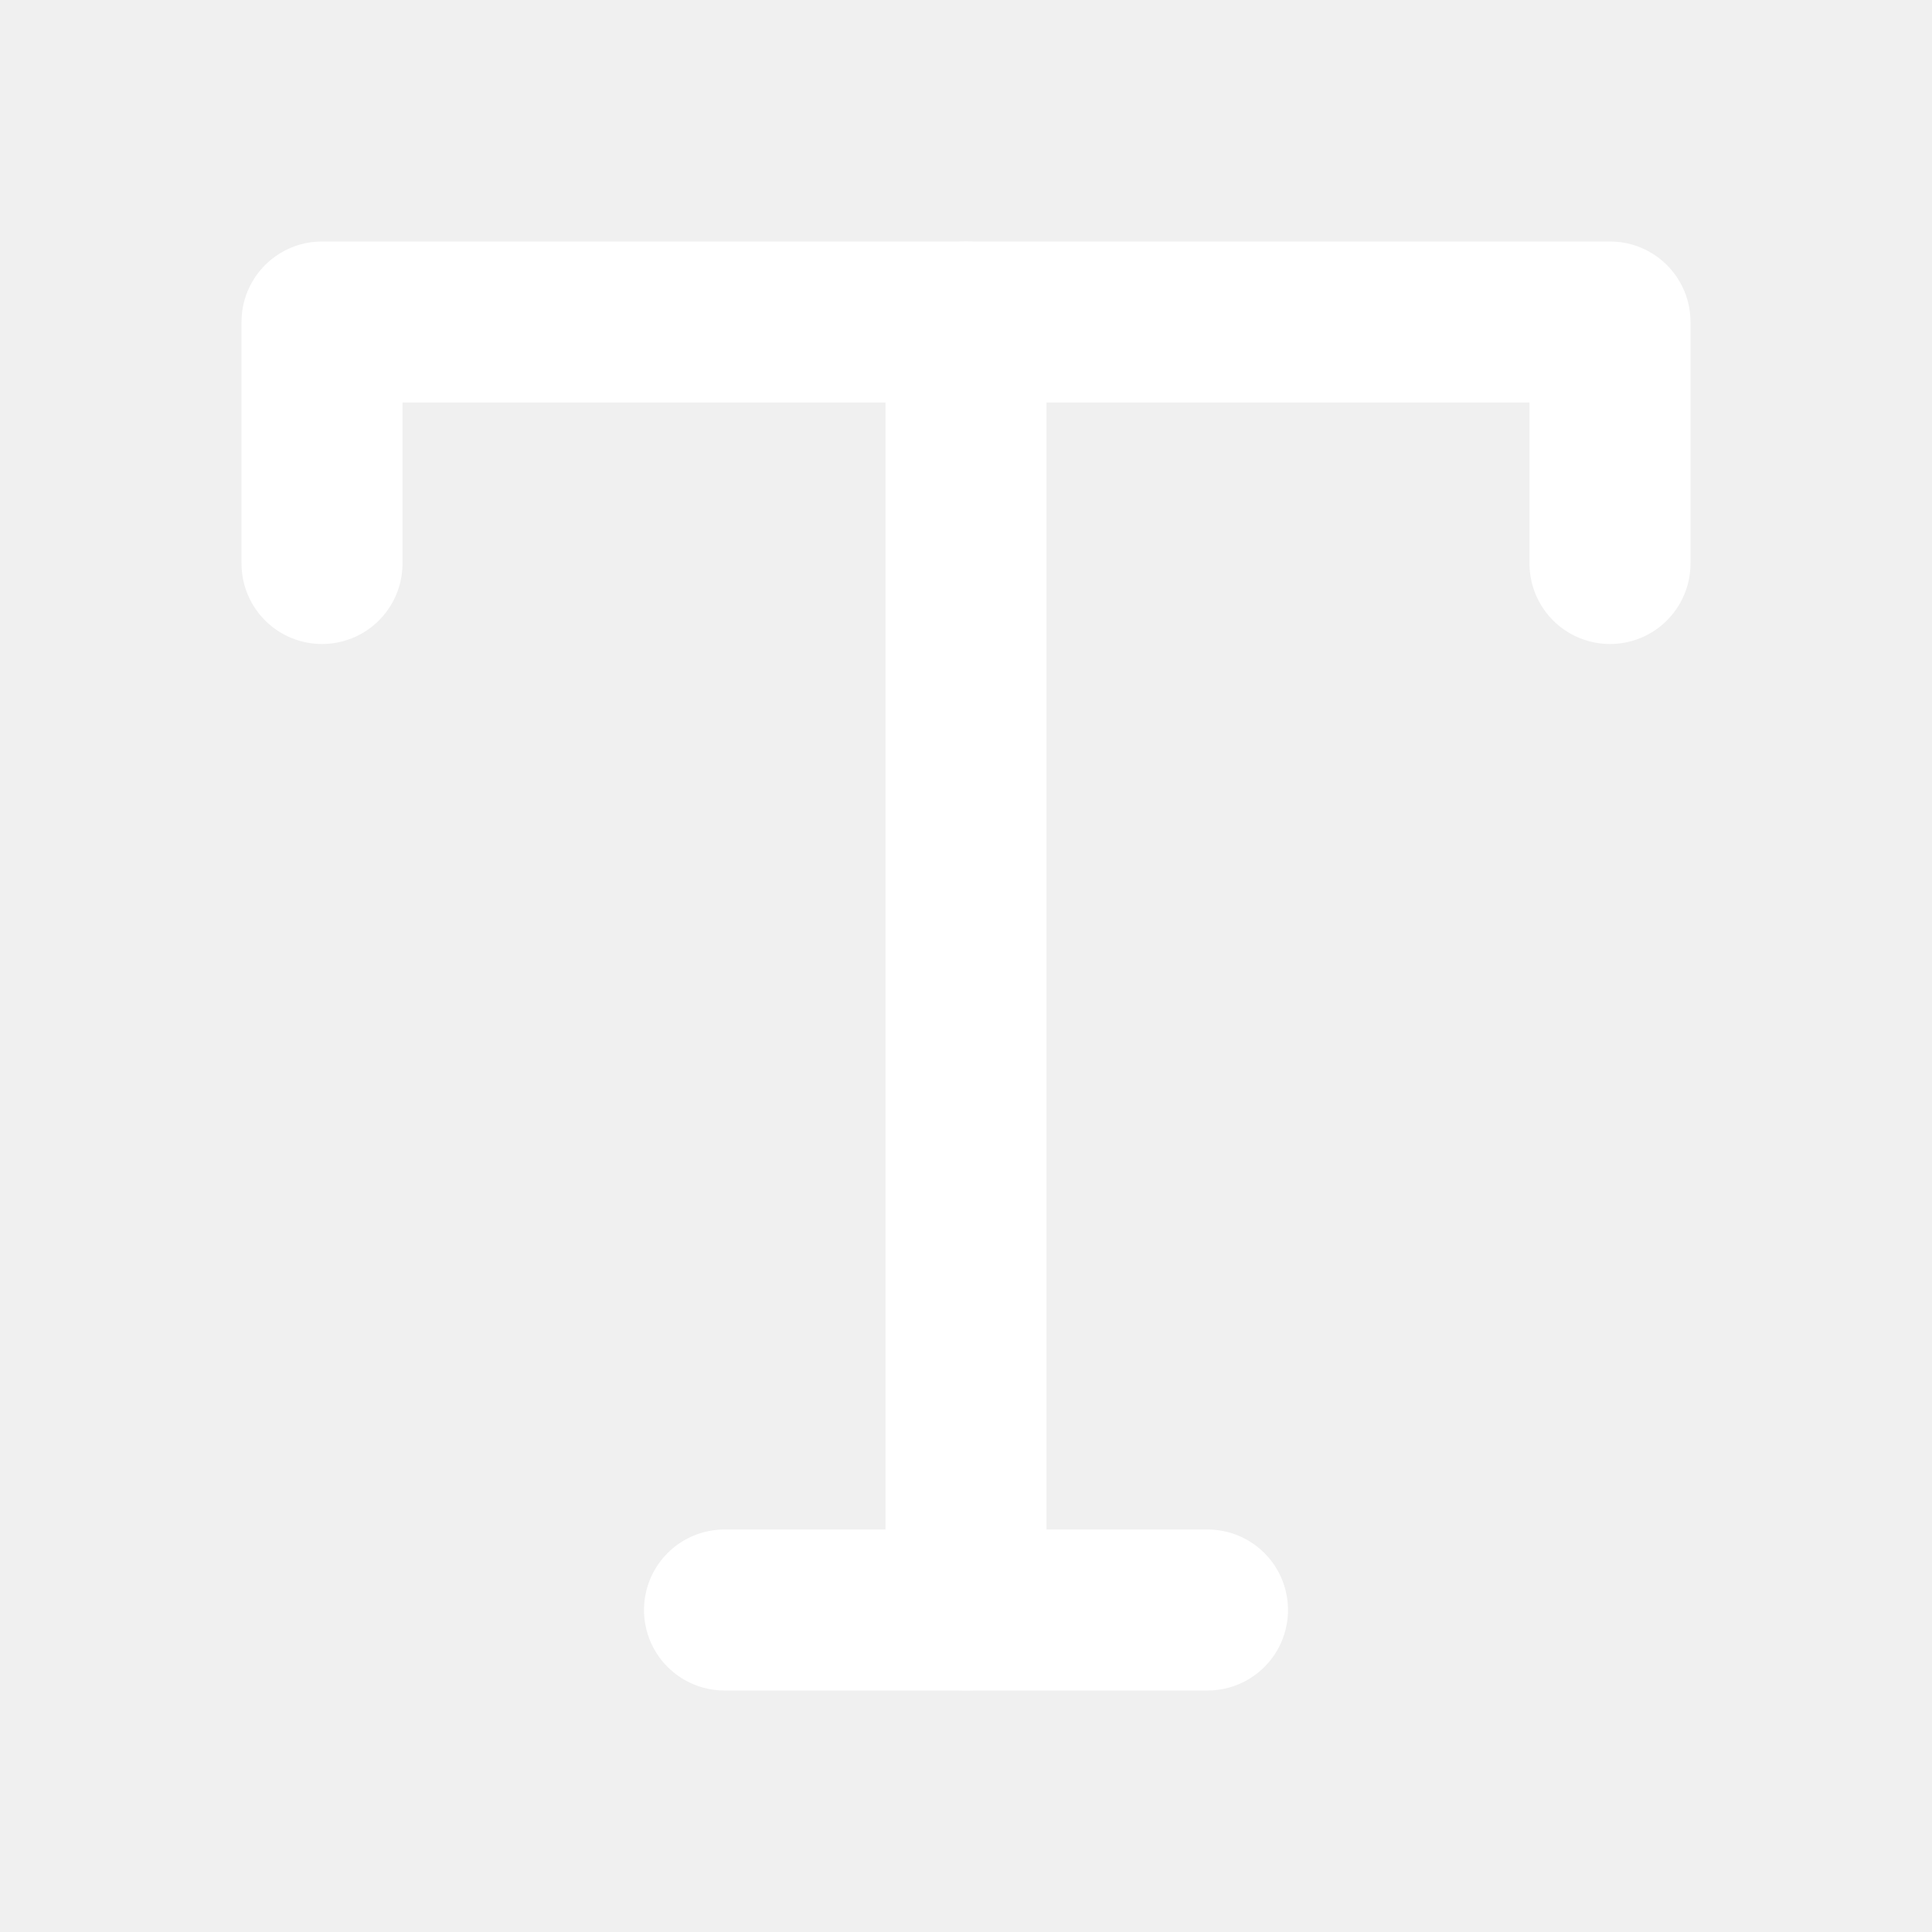
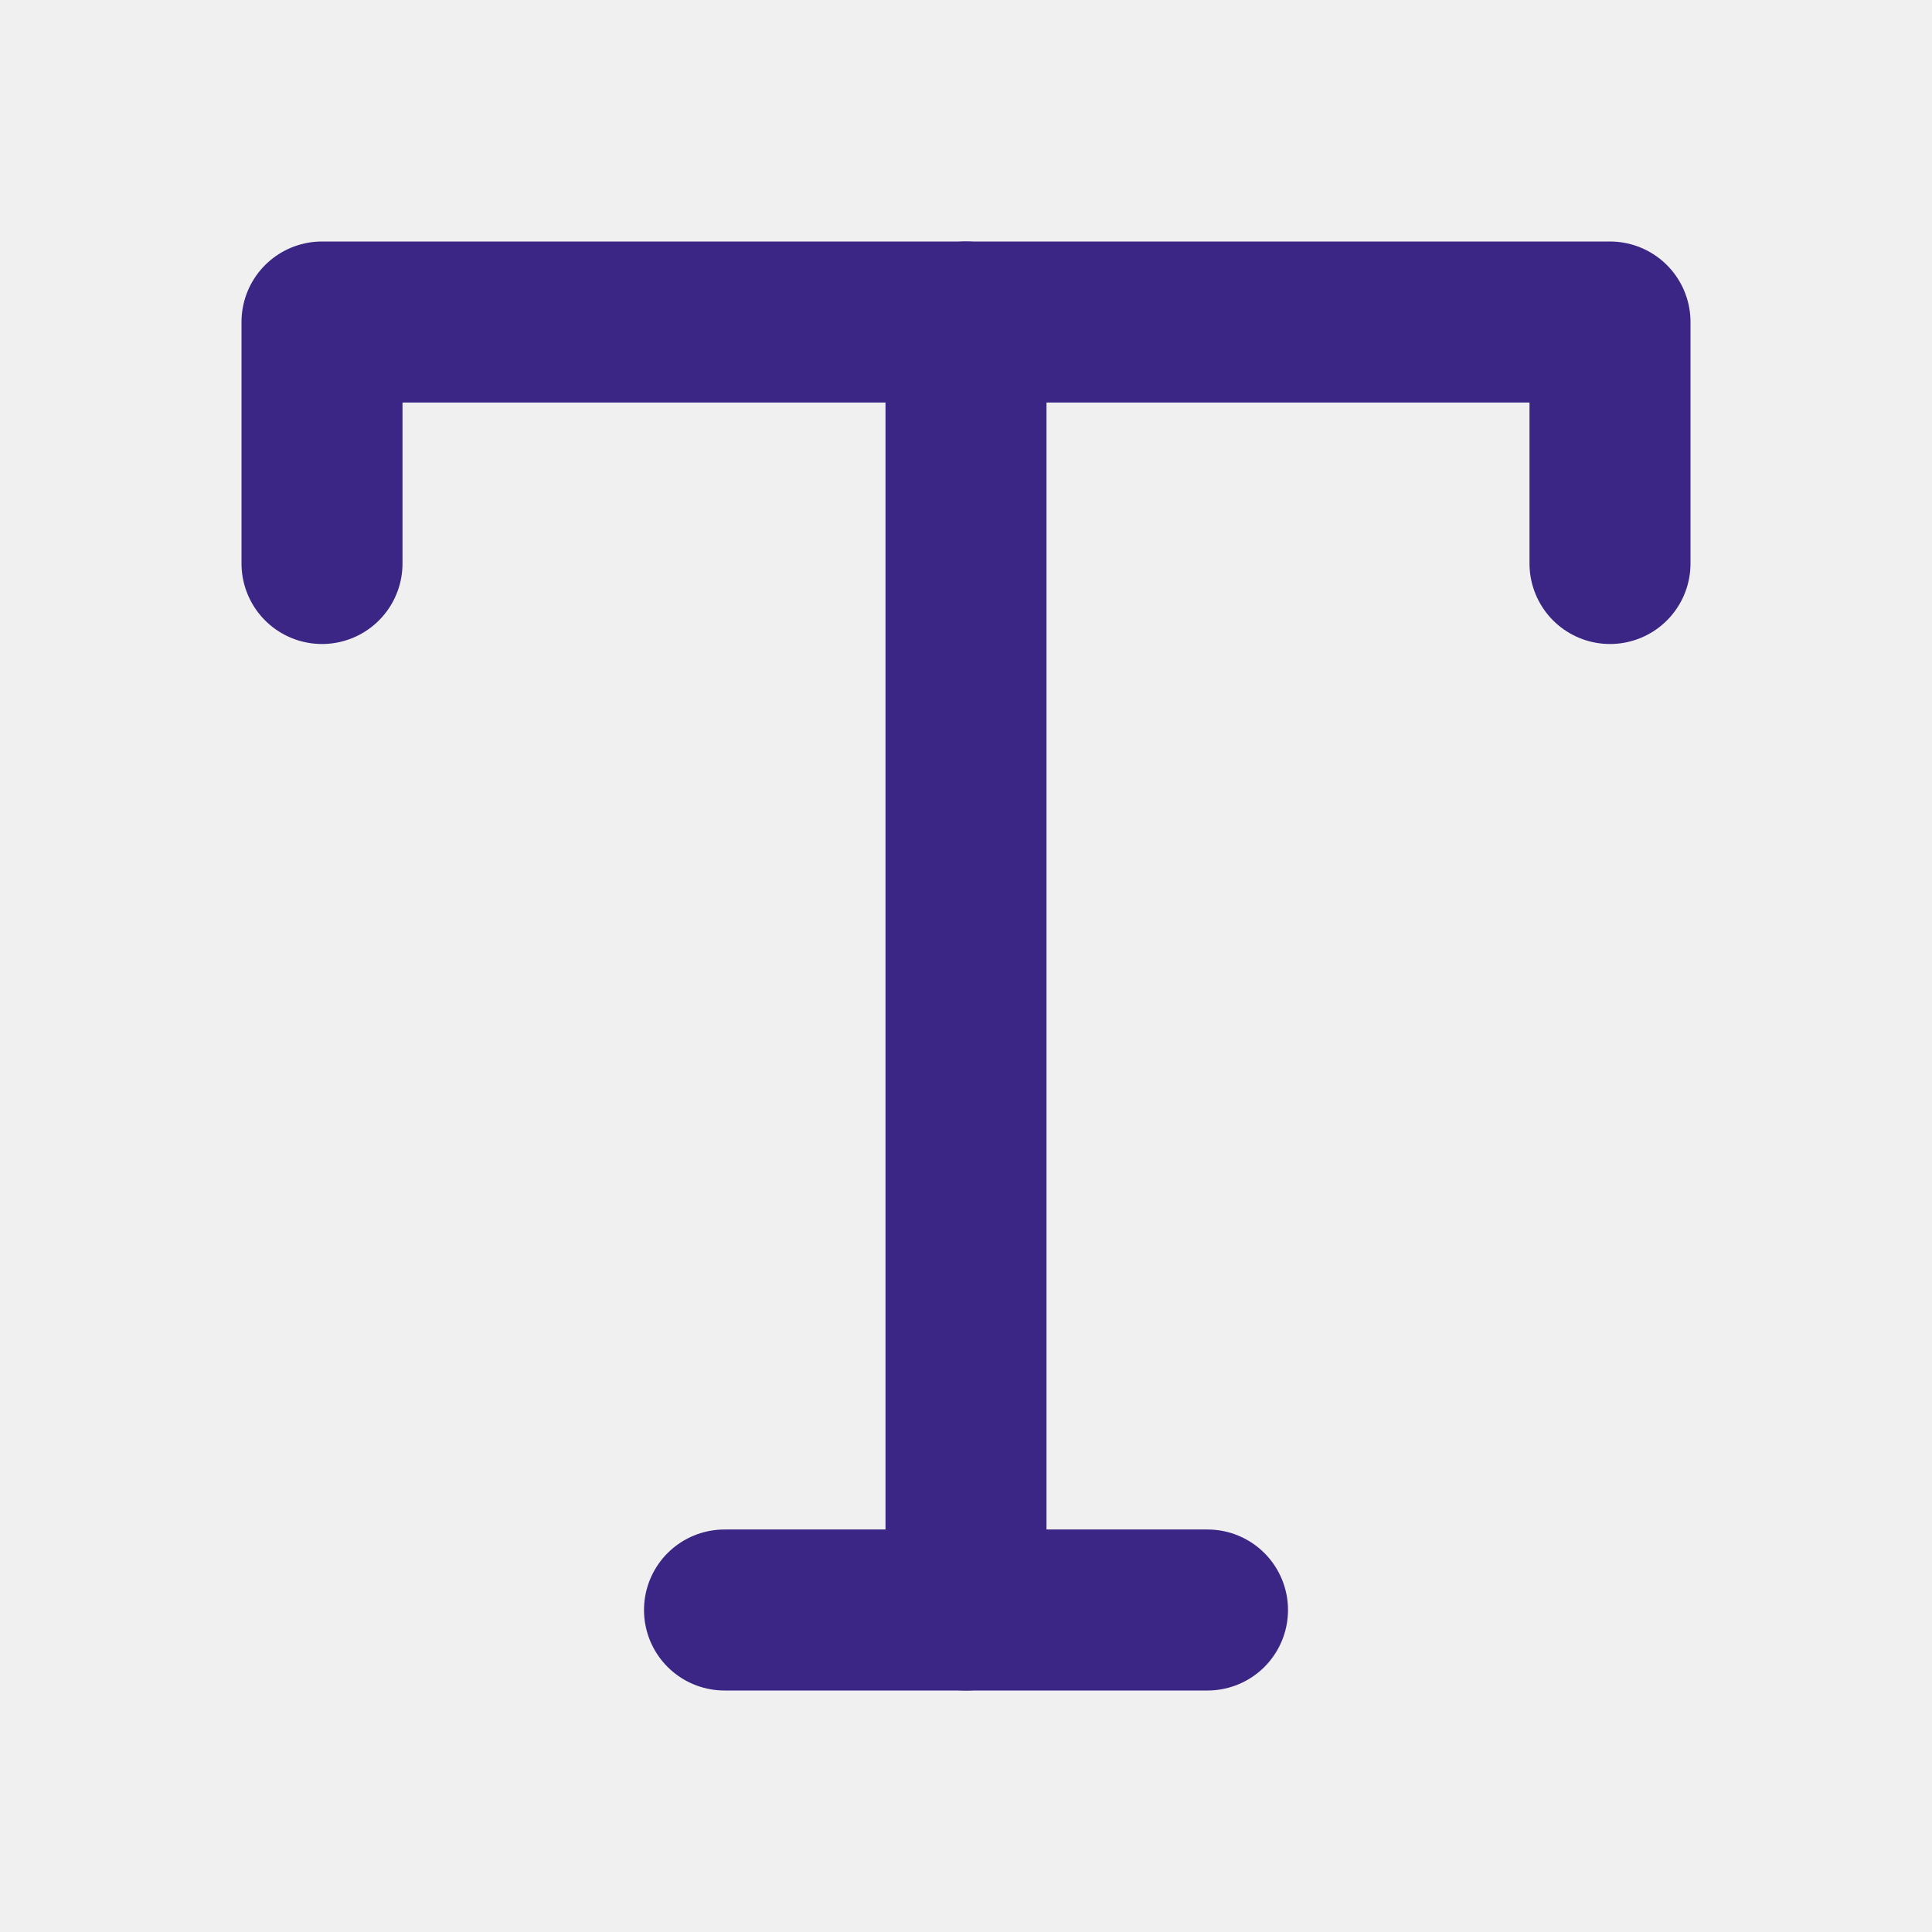
- <svg xmlns="http://www.w3.org/2000/svg" width="24" height="24" viewBox="0 0 24 24" fill="none" stroke="white" stroke-width="2" stroke-linecap="round" stroke-linejoin="round" class="feather feather-type">
+ <svg xmlns="http://www.w3.org/2000/svg" width="24" height="24" viewBox="0 0 24 24" fill="none" stroke="#3b2685" stroke-width="2" stroke-linecap="round" stroke-linejoin="round" class="feather feather-type">
  <polyline points="4 7 4 4 20 4 20 7" />
  <line x1="9" y1="20" x2="15" y2="20" />
  <line x1="12" y1="4" x2="12" y2="20" />
</svg>
